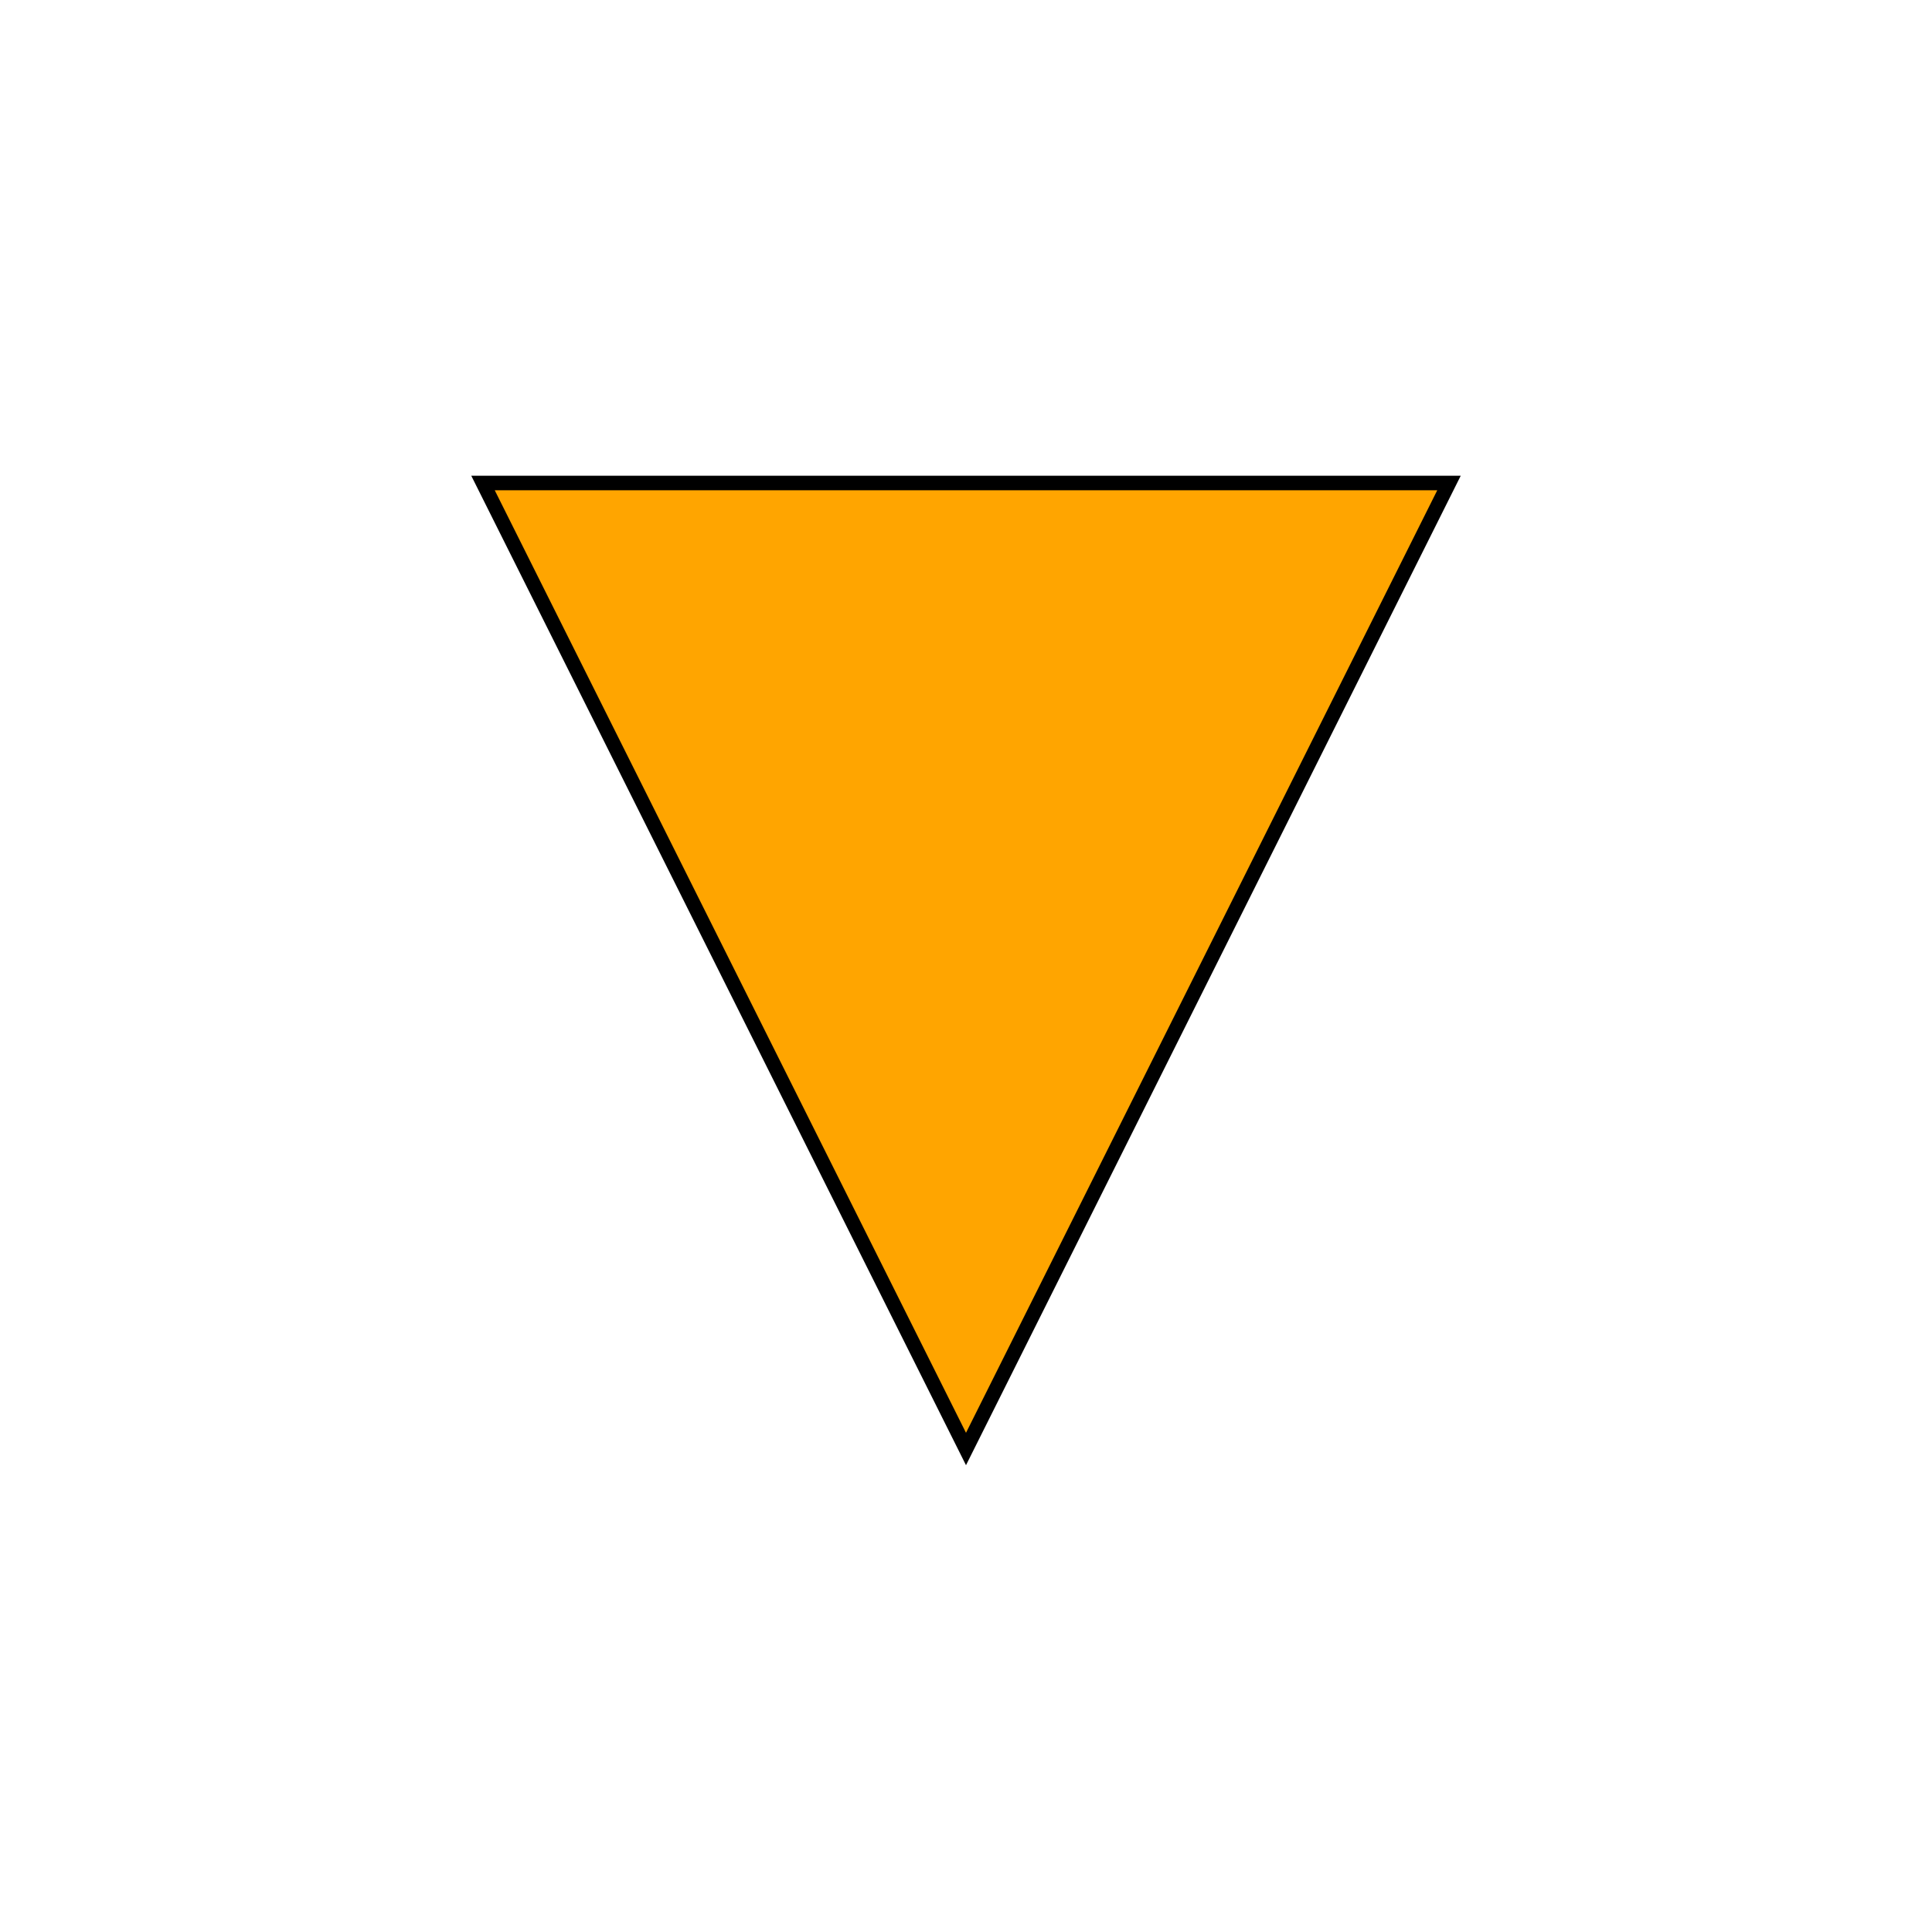
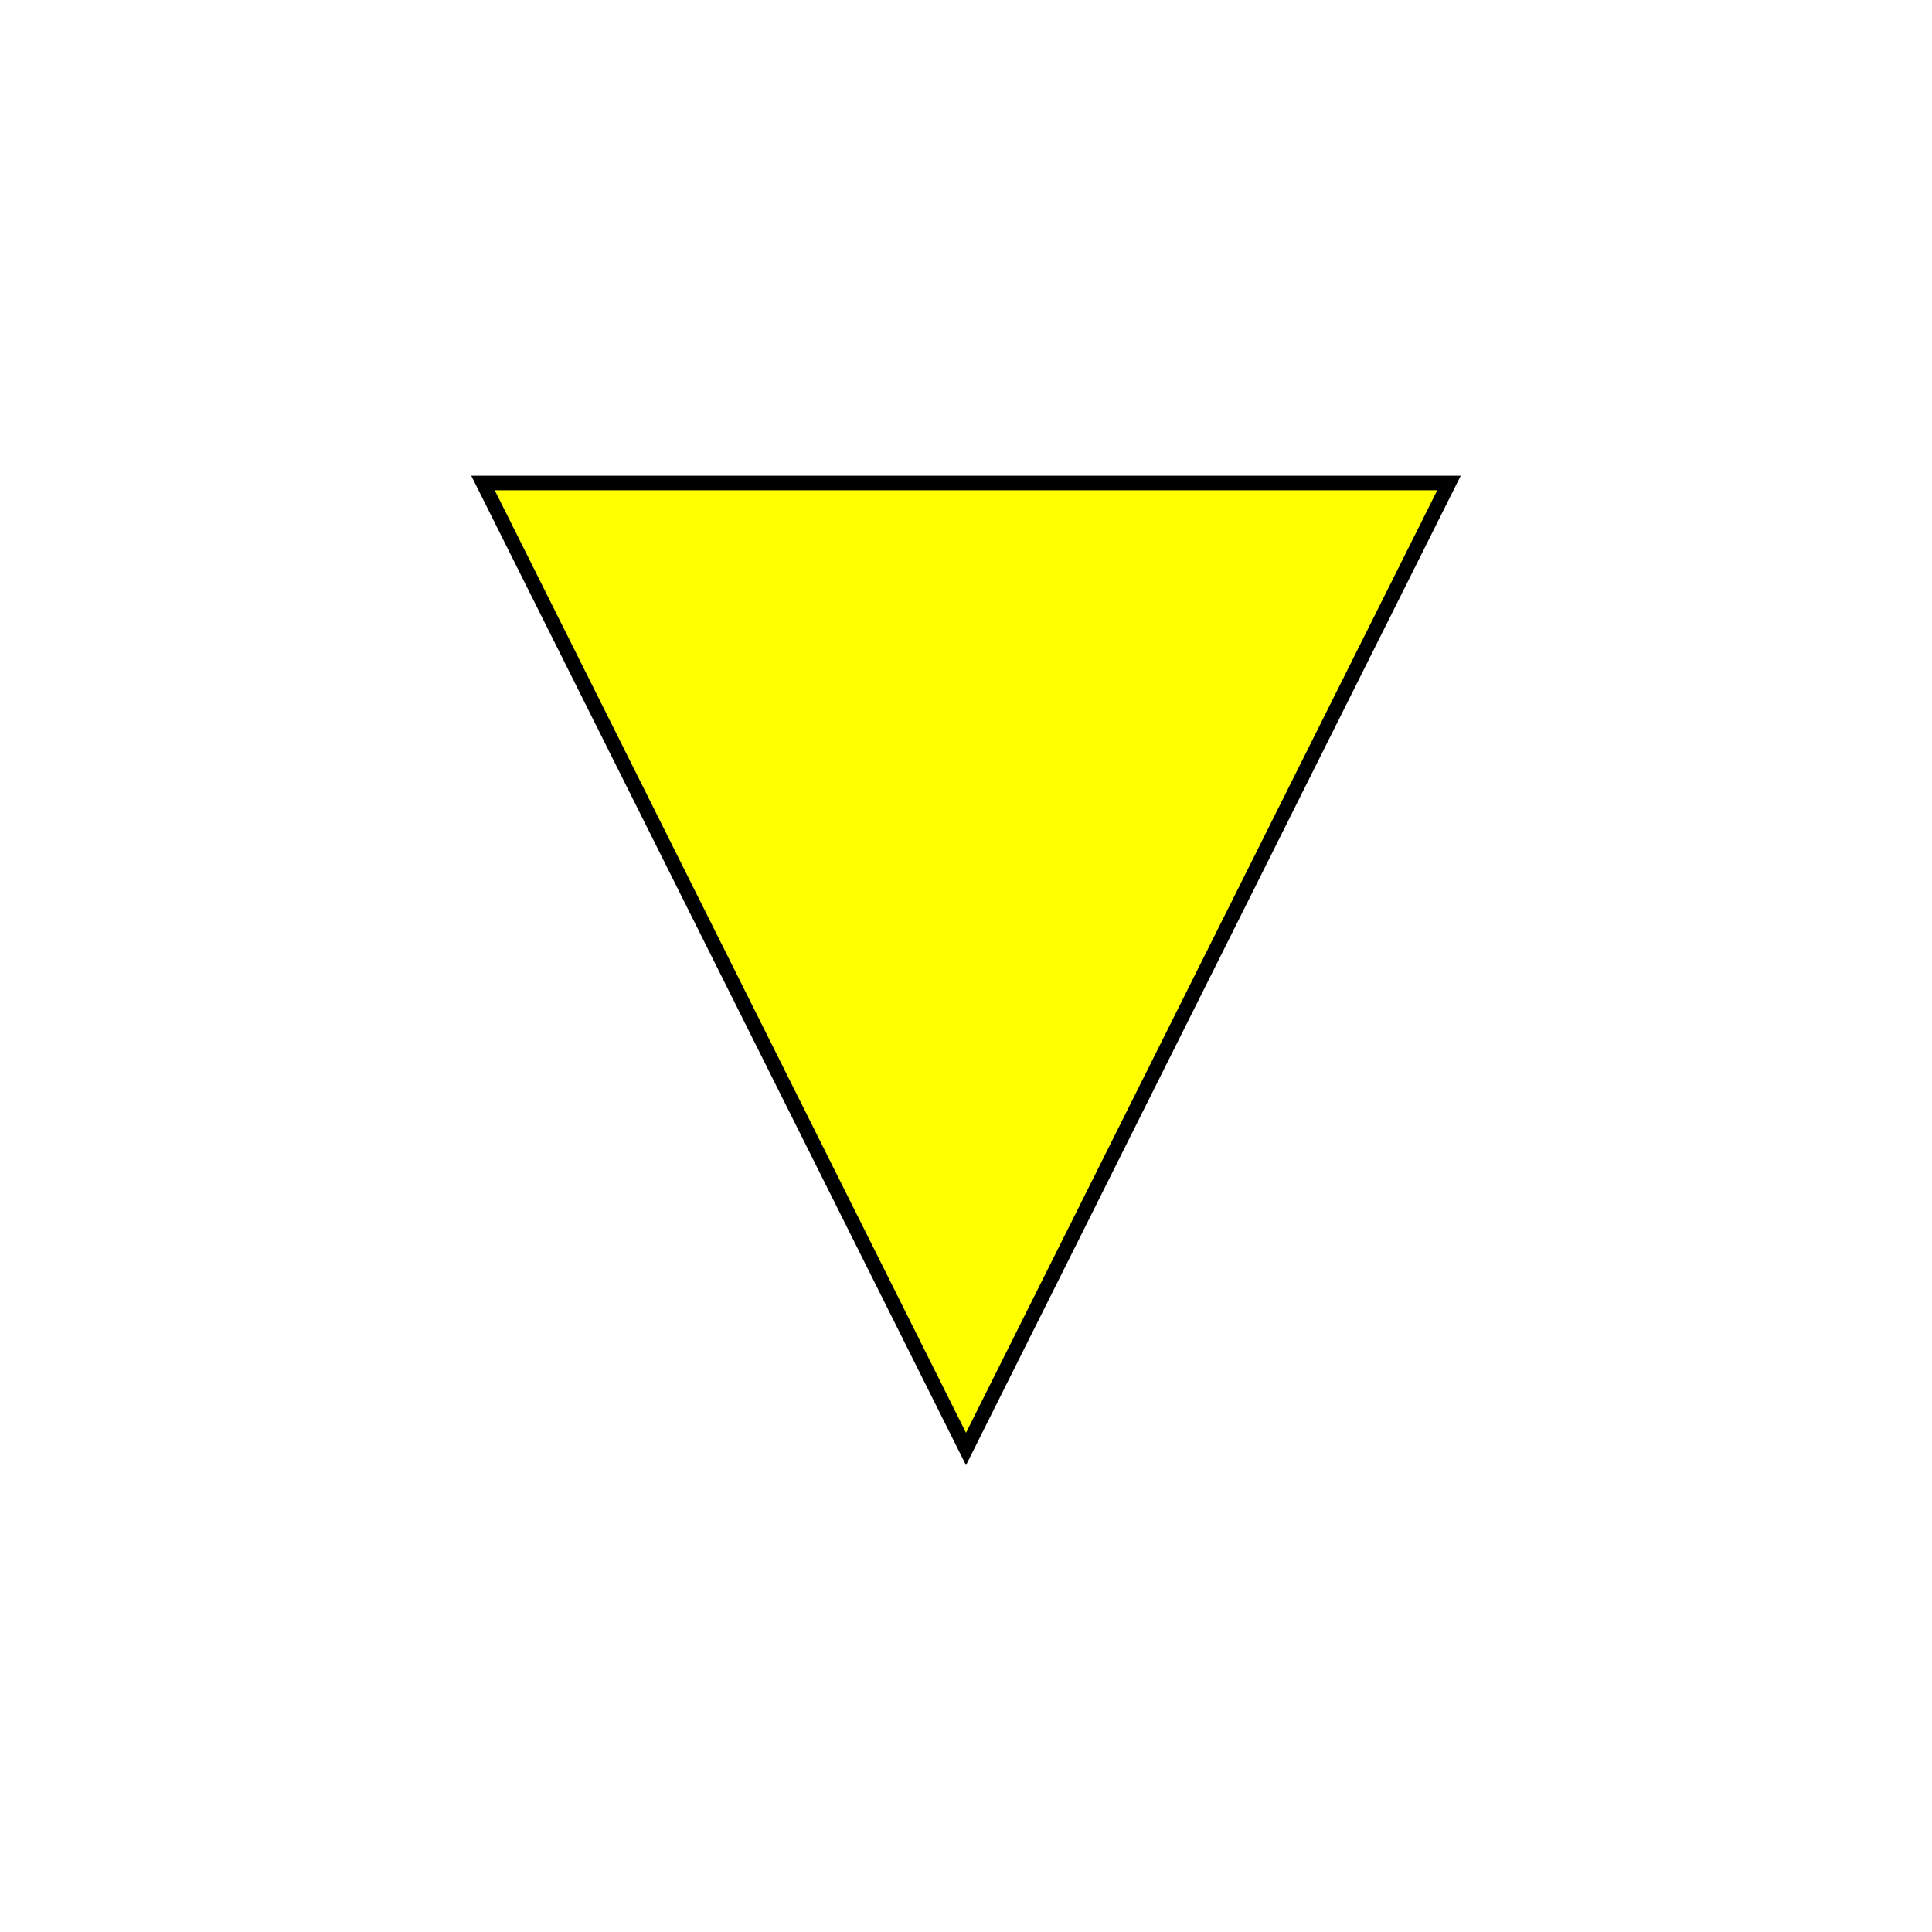
<svg xmlns="http://www.w3.org/2000/svg" width="400px" height="400px" viewBox="0 0 400 400" version="1.1">
  <description />
  <defs>
    </defs>
-   <path stroke-width="3" stroke="#000000" fill="#FFA500" d="M100,100 L300,100 L200,300 Z " />
+   <path stroke-width="3" stroke="#000000" fill="#FFFF00" d="M100,100 L300,100 L200,300 Z " />
</svg>
